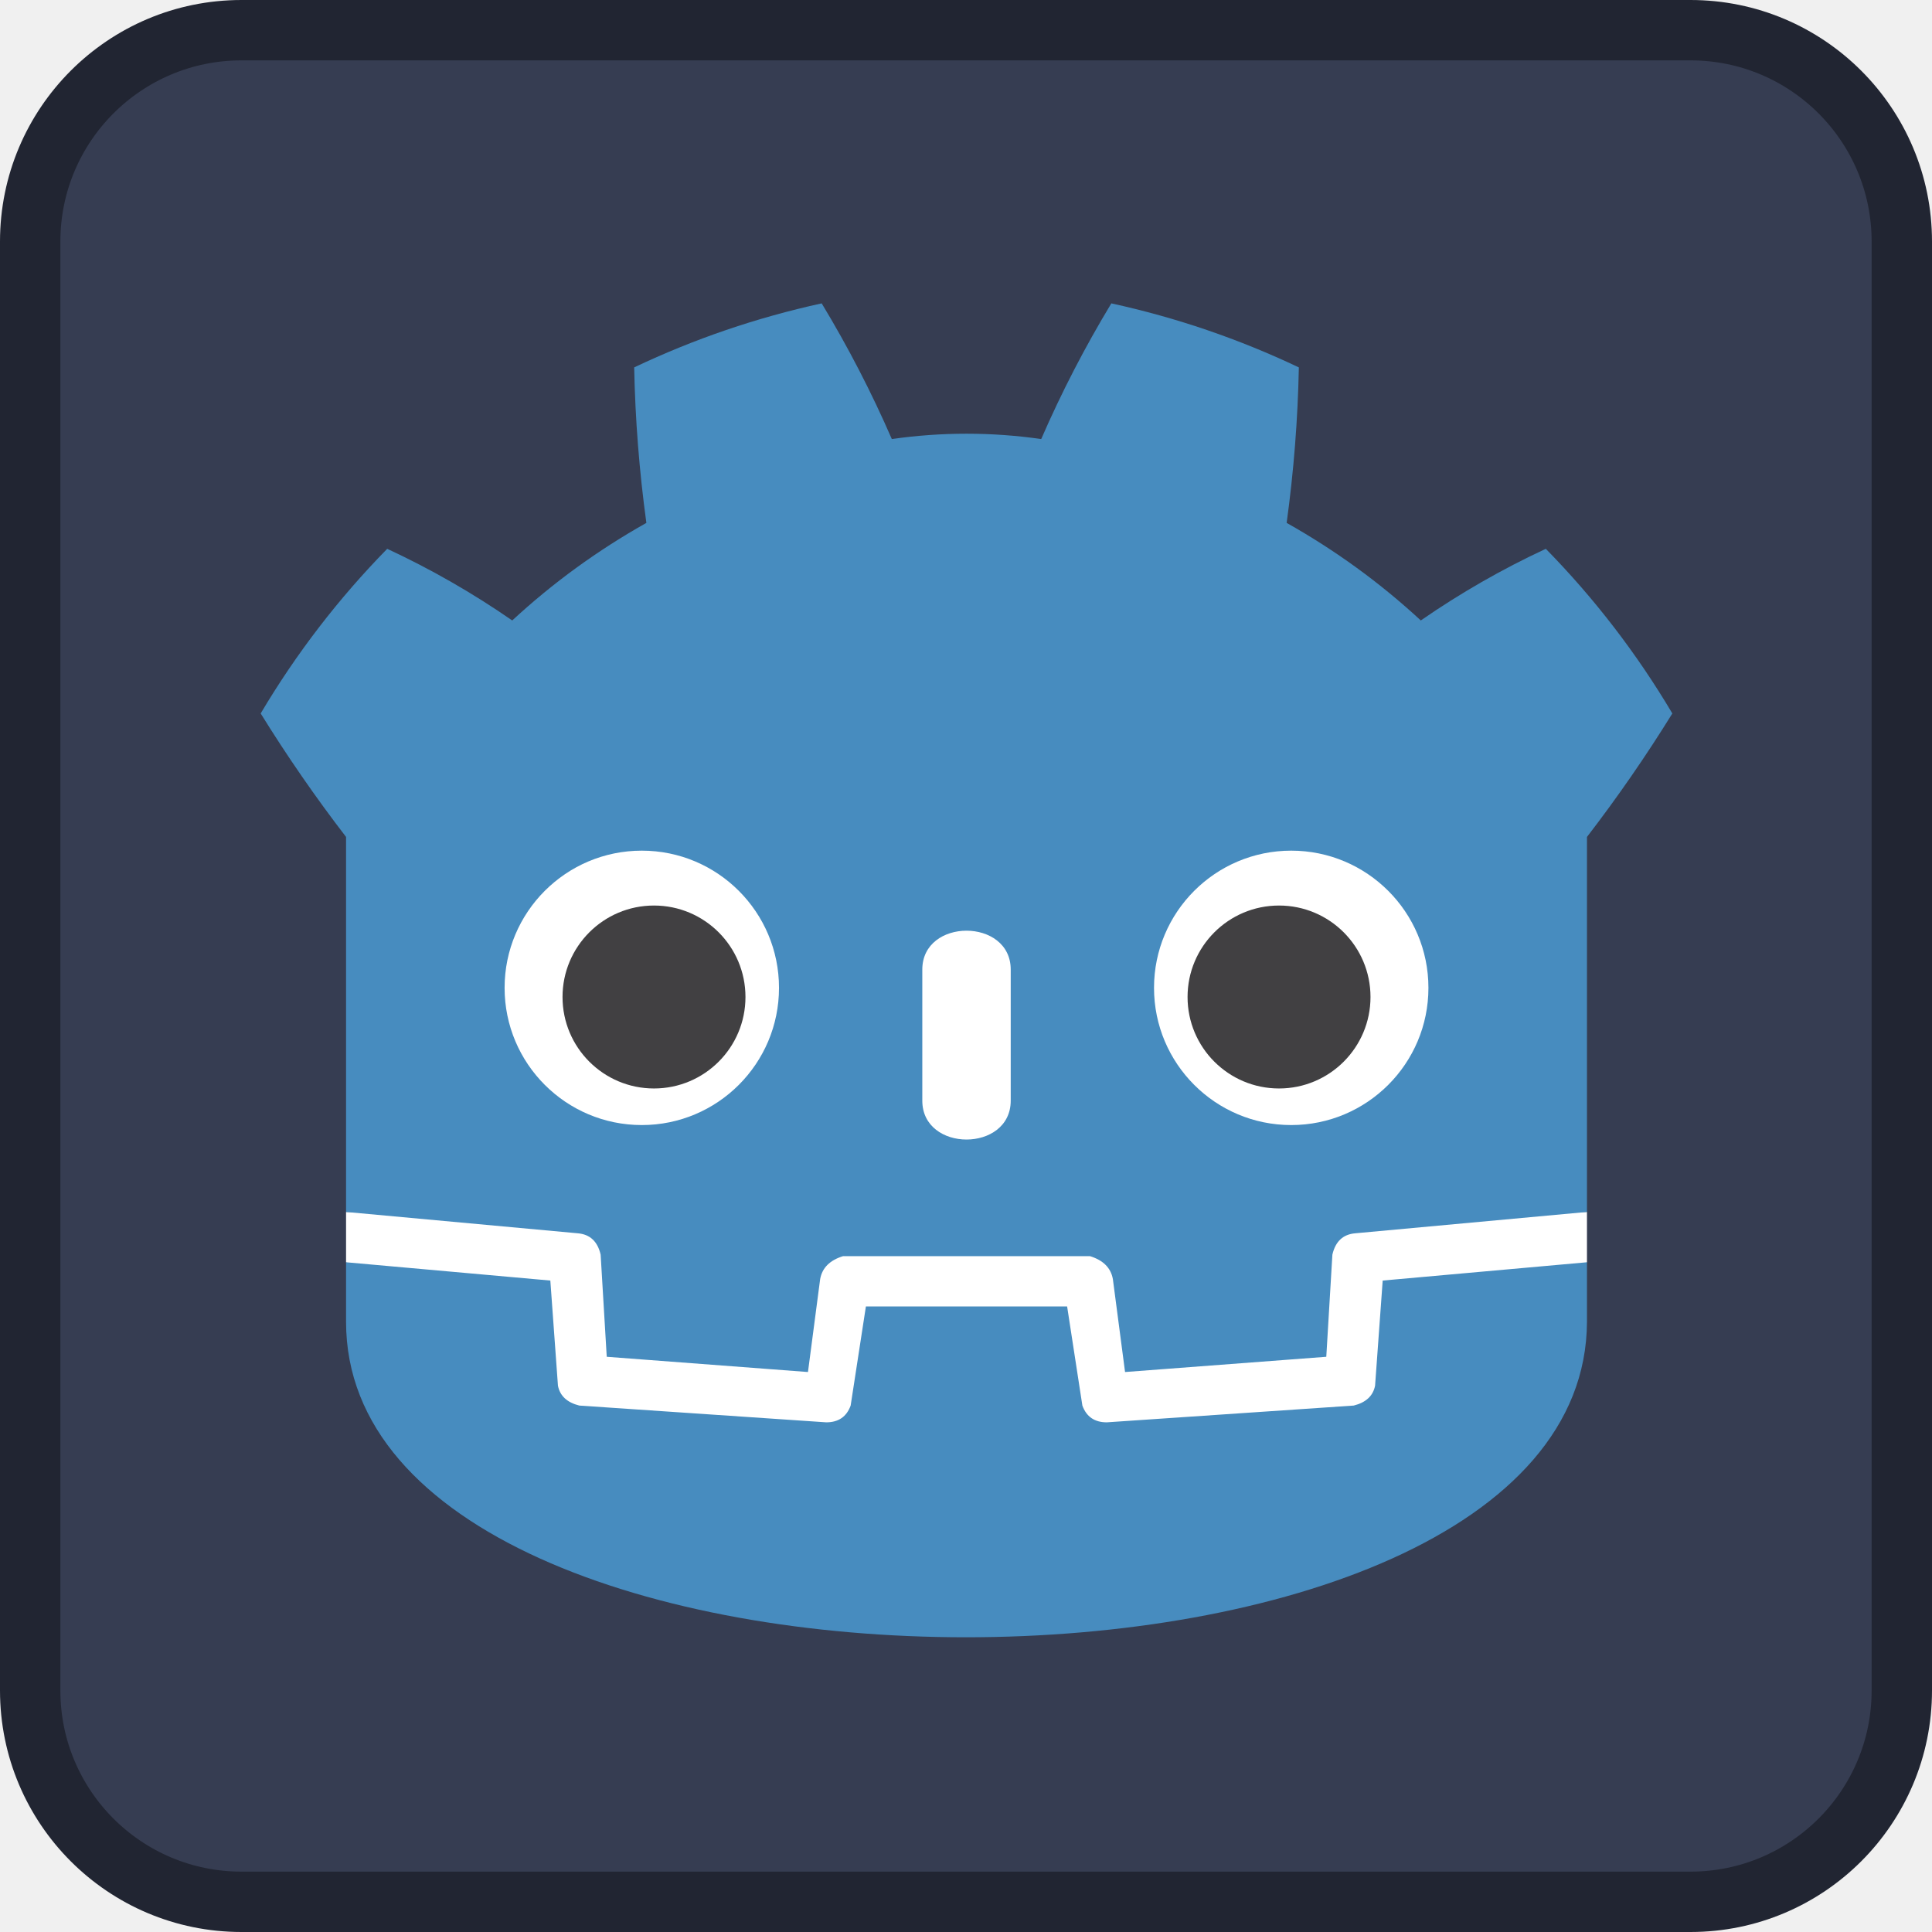
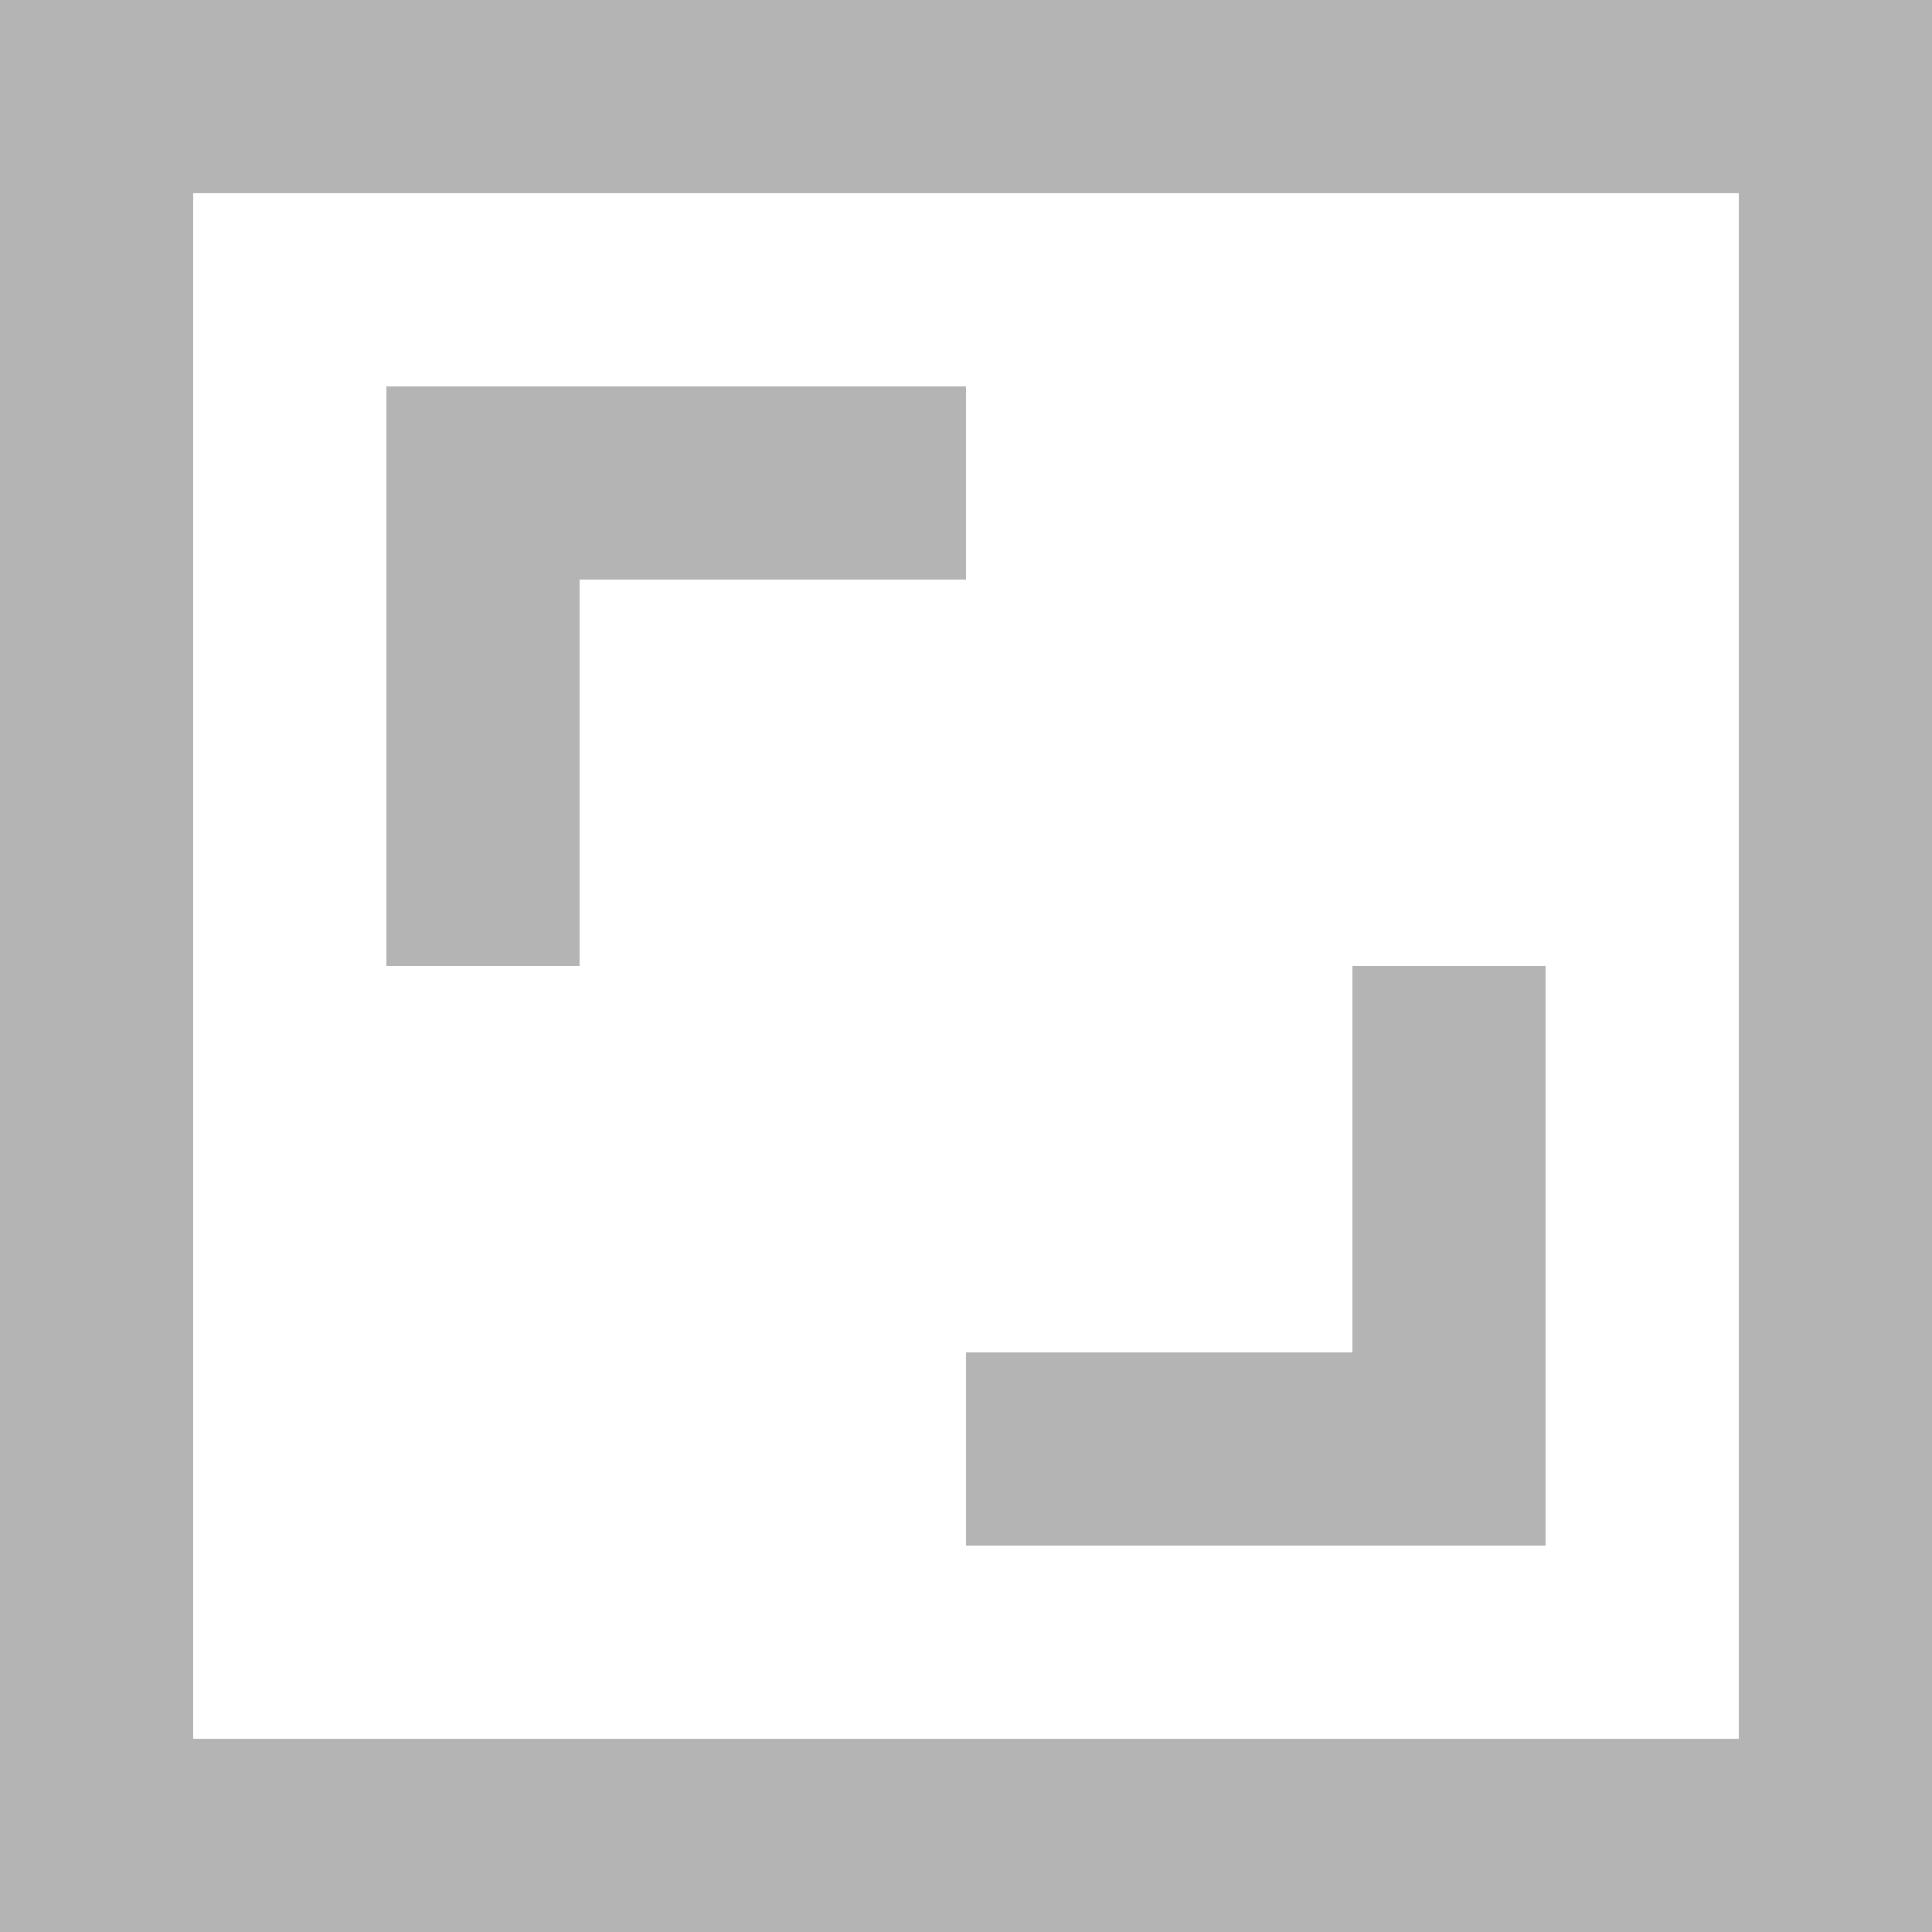
- <svg xmlns="http://www.w3.org/2000/svg" width="128" height="128">
-   <rect width="124" height="124" x="2" y="2" fill="#363d52" stroke="#212532" stroke-width="4" rx="14" />
-   <g fill="#fff" transform="translate(12.322 12.322)scale(.101)">
-     <path d="M105 673v33q407 354 814 0v-33z" />
-     <path fill="#478cbf" d="m105 673 152 14q12 1 15 14l4 67 132 10 8-61q2-11 15-15h162q13 4 15 15l8 61 132-10 4-67q3-13 15-14l152-14V427q30-39 56-81-35-59-83-108-43 20-82 47-40-37-88-64 7-51 8-102-59-28-123-42-26 43-46 89-49-7-98 0-20-46-46-89-64 14-123 42 1 51 8 102-48 27-88 64-39-27-82-47-48 49-83 108 26 42 56 81zm0 33v39c0 276 813 276 814 0v-39l-134 12-5 69q-2 10-14 13l-162 11q-12 0-16-11l-10-65H446l-10 65q-4 11-16 11l-162-11q-12-3-14-13l-5-69z" />
-     <path d="M483 600c0 34 58 34 58 0v-86c0-34-58-34-58 0z" />
-     <circle cx="725" cy="526" r="90" />
-     <circle cx="299" cy="526" r="90" />
-   </g>
-   <g fill="#414042" transform="translate(12.322 12.322)scale(.101)">
-     <circle cx="307" cy="532" r="60" />
-     <circle cx="717" cy="532" r="60" />
-   </g>
+ <svg xmlns="http://www.w3.org/2000/svg" version="1.1" width="200" height="200">
+   <path d="M0 0 C66 0 132 0 200 0 C200 66 200 132 200 200 C134 200 68 200 0 200 C0 134 0 68 0 0 Z " fill="#FFFFFF" transform="translate(0,0)" />
+   <path d="M0 0 C66 0 132 0 200 0 C200 66 200 132 200 200 C134 200 68 200 0 200 C0 134 0 68 0 0 Z M20 20 C20 72.8 20 125.6 20 180 C72.8 180 125.6 180 180 180 C180 127.2 180 74.4 180 20 C127.2 20 74.4 20 20 20 Z " fill="#B4B4B4" transform="translate(0,0)" />
+   <path d="M0 0 C6.6 0 13.2 0 20 0 C20 19.8 20 39.6 20 60 C0.2 60 -19.6 60 -40 60 C-40 53.4 -40 46.8 -40 40 C-26.8 40 -13.6 40 0 40 C0 26.8 0 13.6 0 0 Z " fill="#B4B4B4" transform="translate(140,100)" />
+   <path d="M0 0 C19.8 0 39.6 0 60 0 C60 6.6 60 13.2 60 20 C46.8 20 33.6 20 20 20 C20 33.2 20 46.4 20 60 C13.4 60 6.8 60 0 60 C0 40.2 0 20.4 0 0 Z " fill="#B4B4B4" transform="translate(40,40)" />
</svg>
